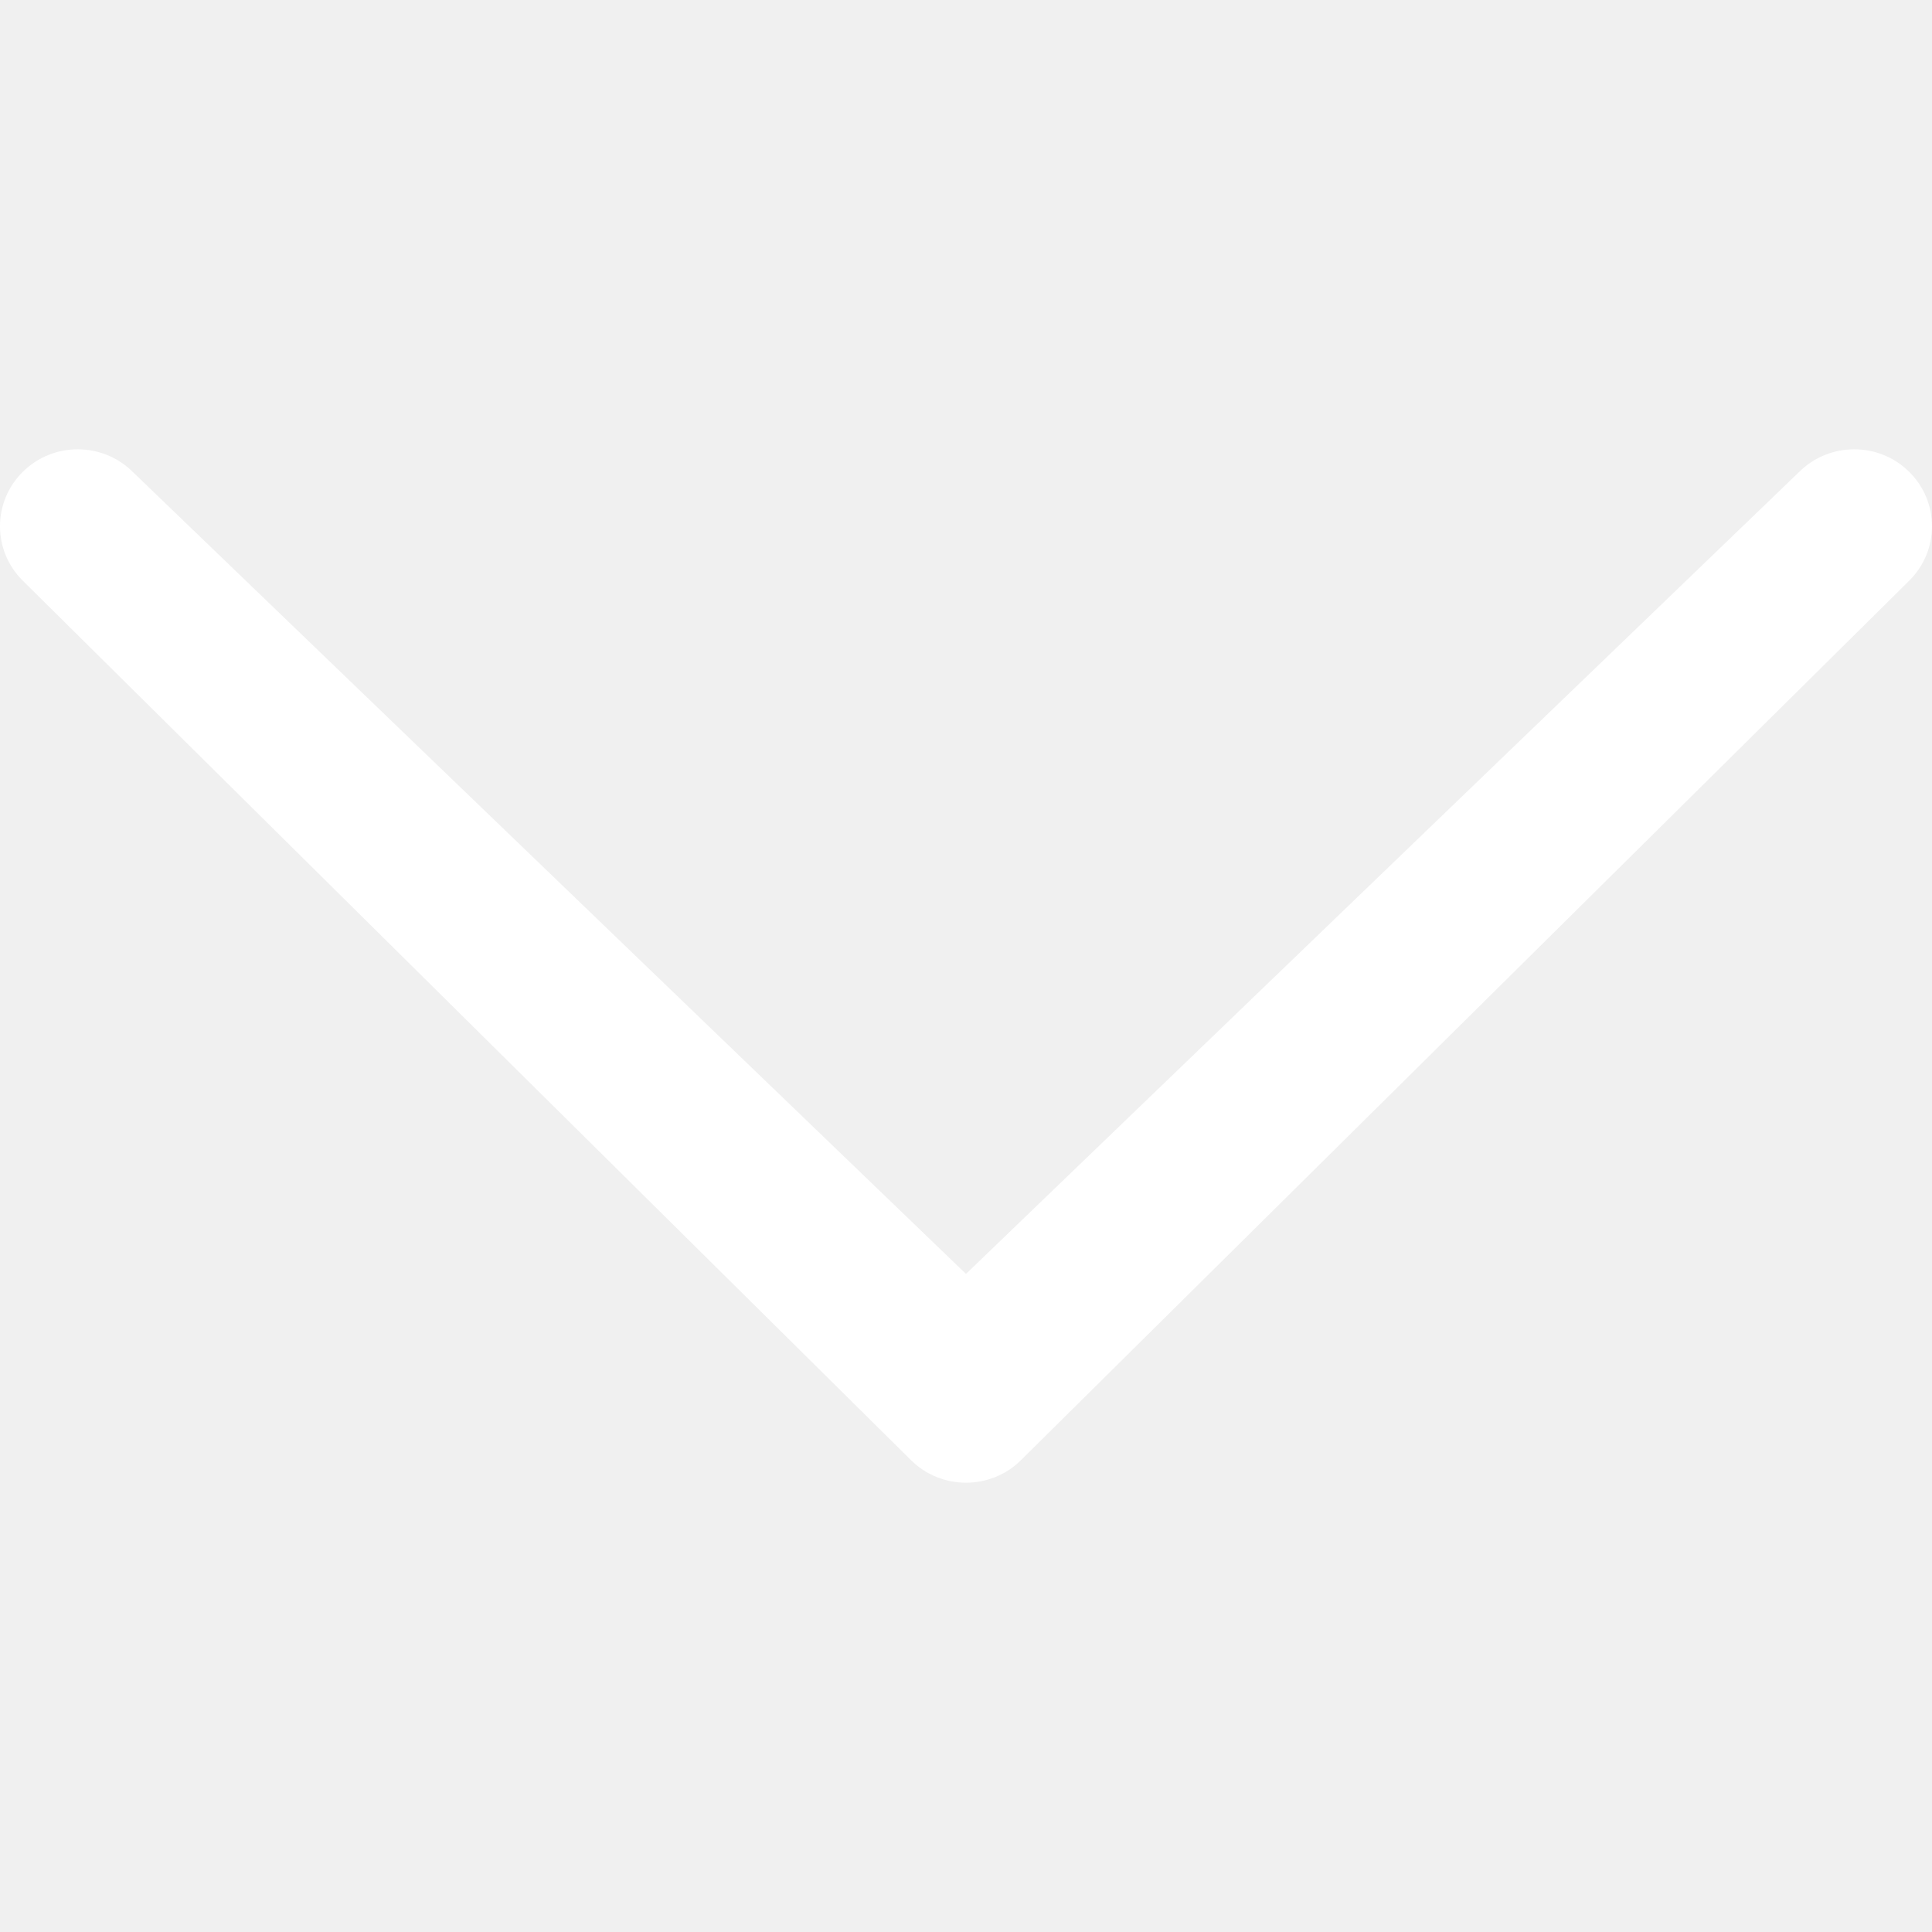
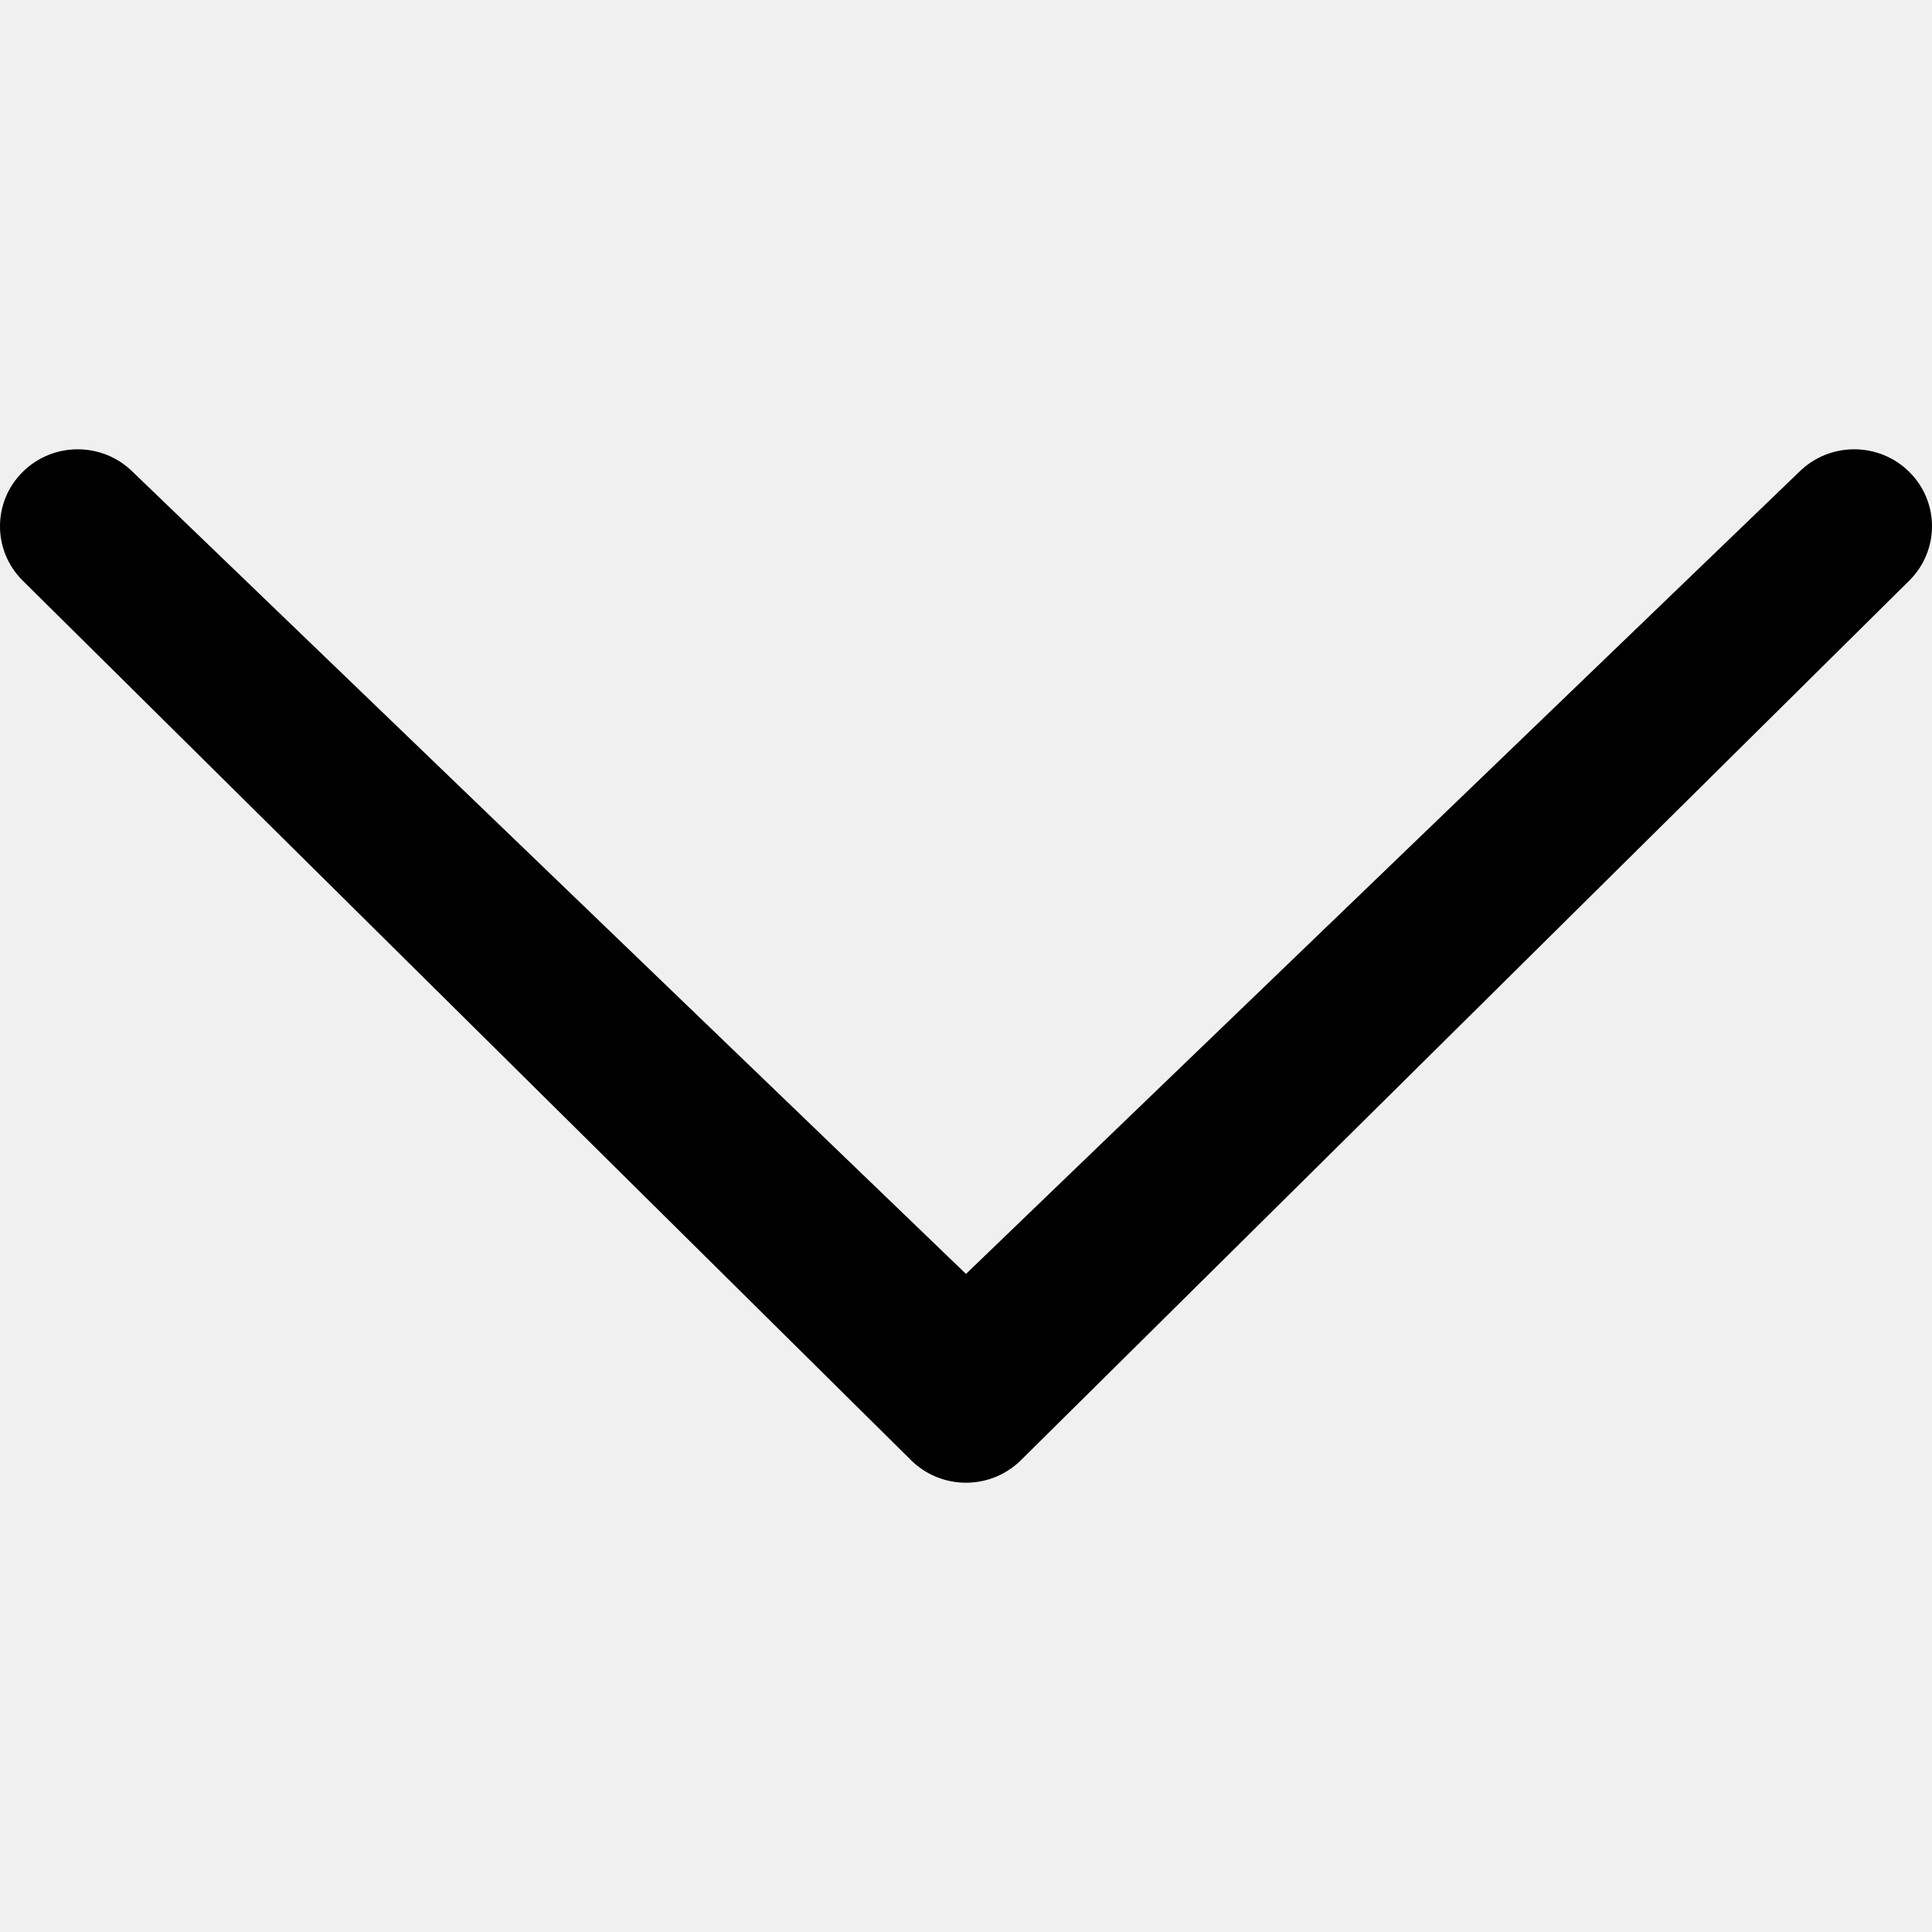
<svg xmlns="http://www.w3.org/2000/svg" version="1.1" id="Capa_1" x="0px" y="0px" viewBox="0 0 86.001 86.001" style="enable-background:new 0 0 86.001 86.001;" xml:space="preserve">
  <g>
-     <path style="fill:#FFFFFF;" d="M5.907,21.004c-1.352-1.338-3.542-1.338-4.894,0c-1.35,1.336-1.352,3.506,0,4.844l39.54,39.15   c1.352,1.338,3.542,1.338,4.894,0l39.54-39.15c1.351-1.338,1.352-3.506,0-4.844c-1.352-1.338-3.542-1.338-4.894-0.002L43,56.707   L5.907,21.004z" />
+     <path style="fill:#000000;" d="M5.907,21.004c-1.352-1.338-3.542-1.338-4.894,0c-1.35,1.336-1.352,3.506,0,4.844l39.54,39.15   c1.352,1.338,3.542,1.338,4.894,0l39.54-39.15c1.351-1.338,1.352-3.506,0-4.844c-1.352-1.338-3.542-1.338-4.894-0.002L43,56.707   L5.907,21.004z" />
  </g>
</svg>
